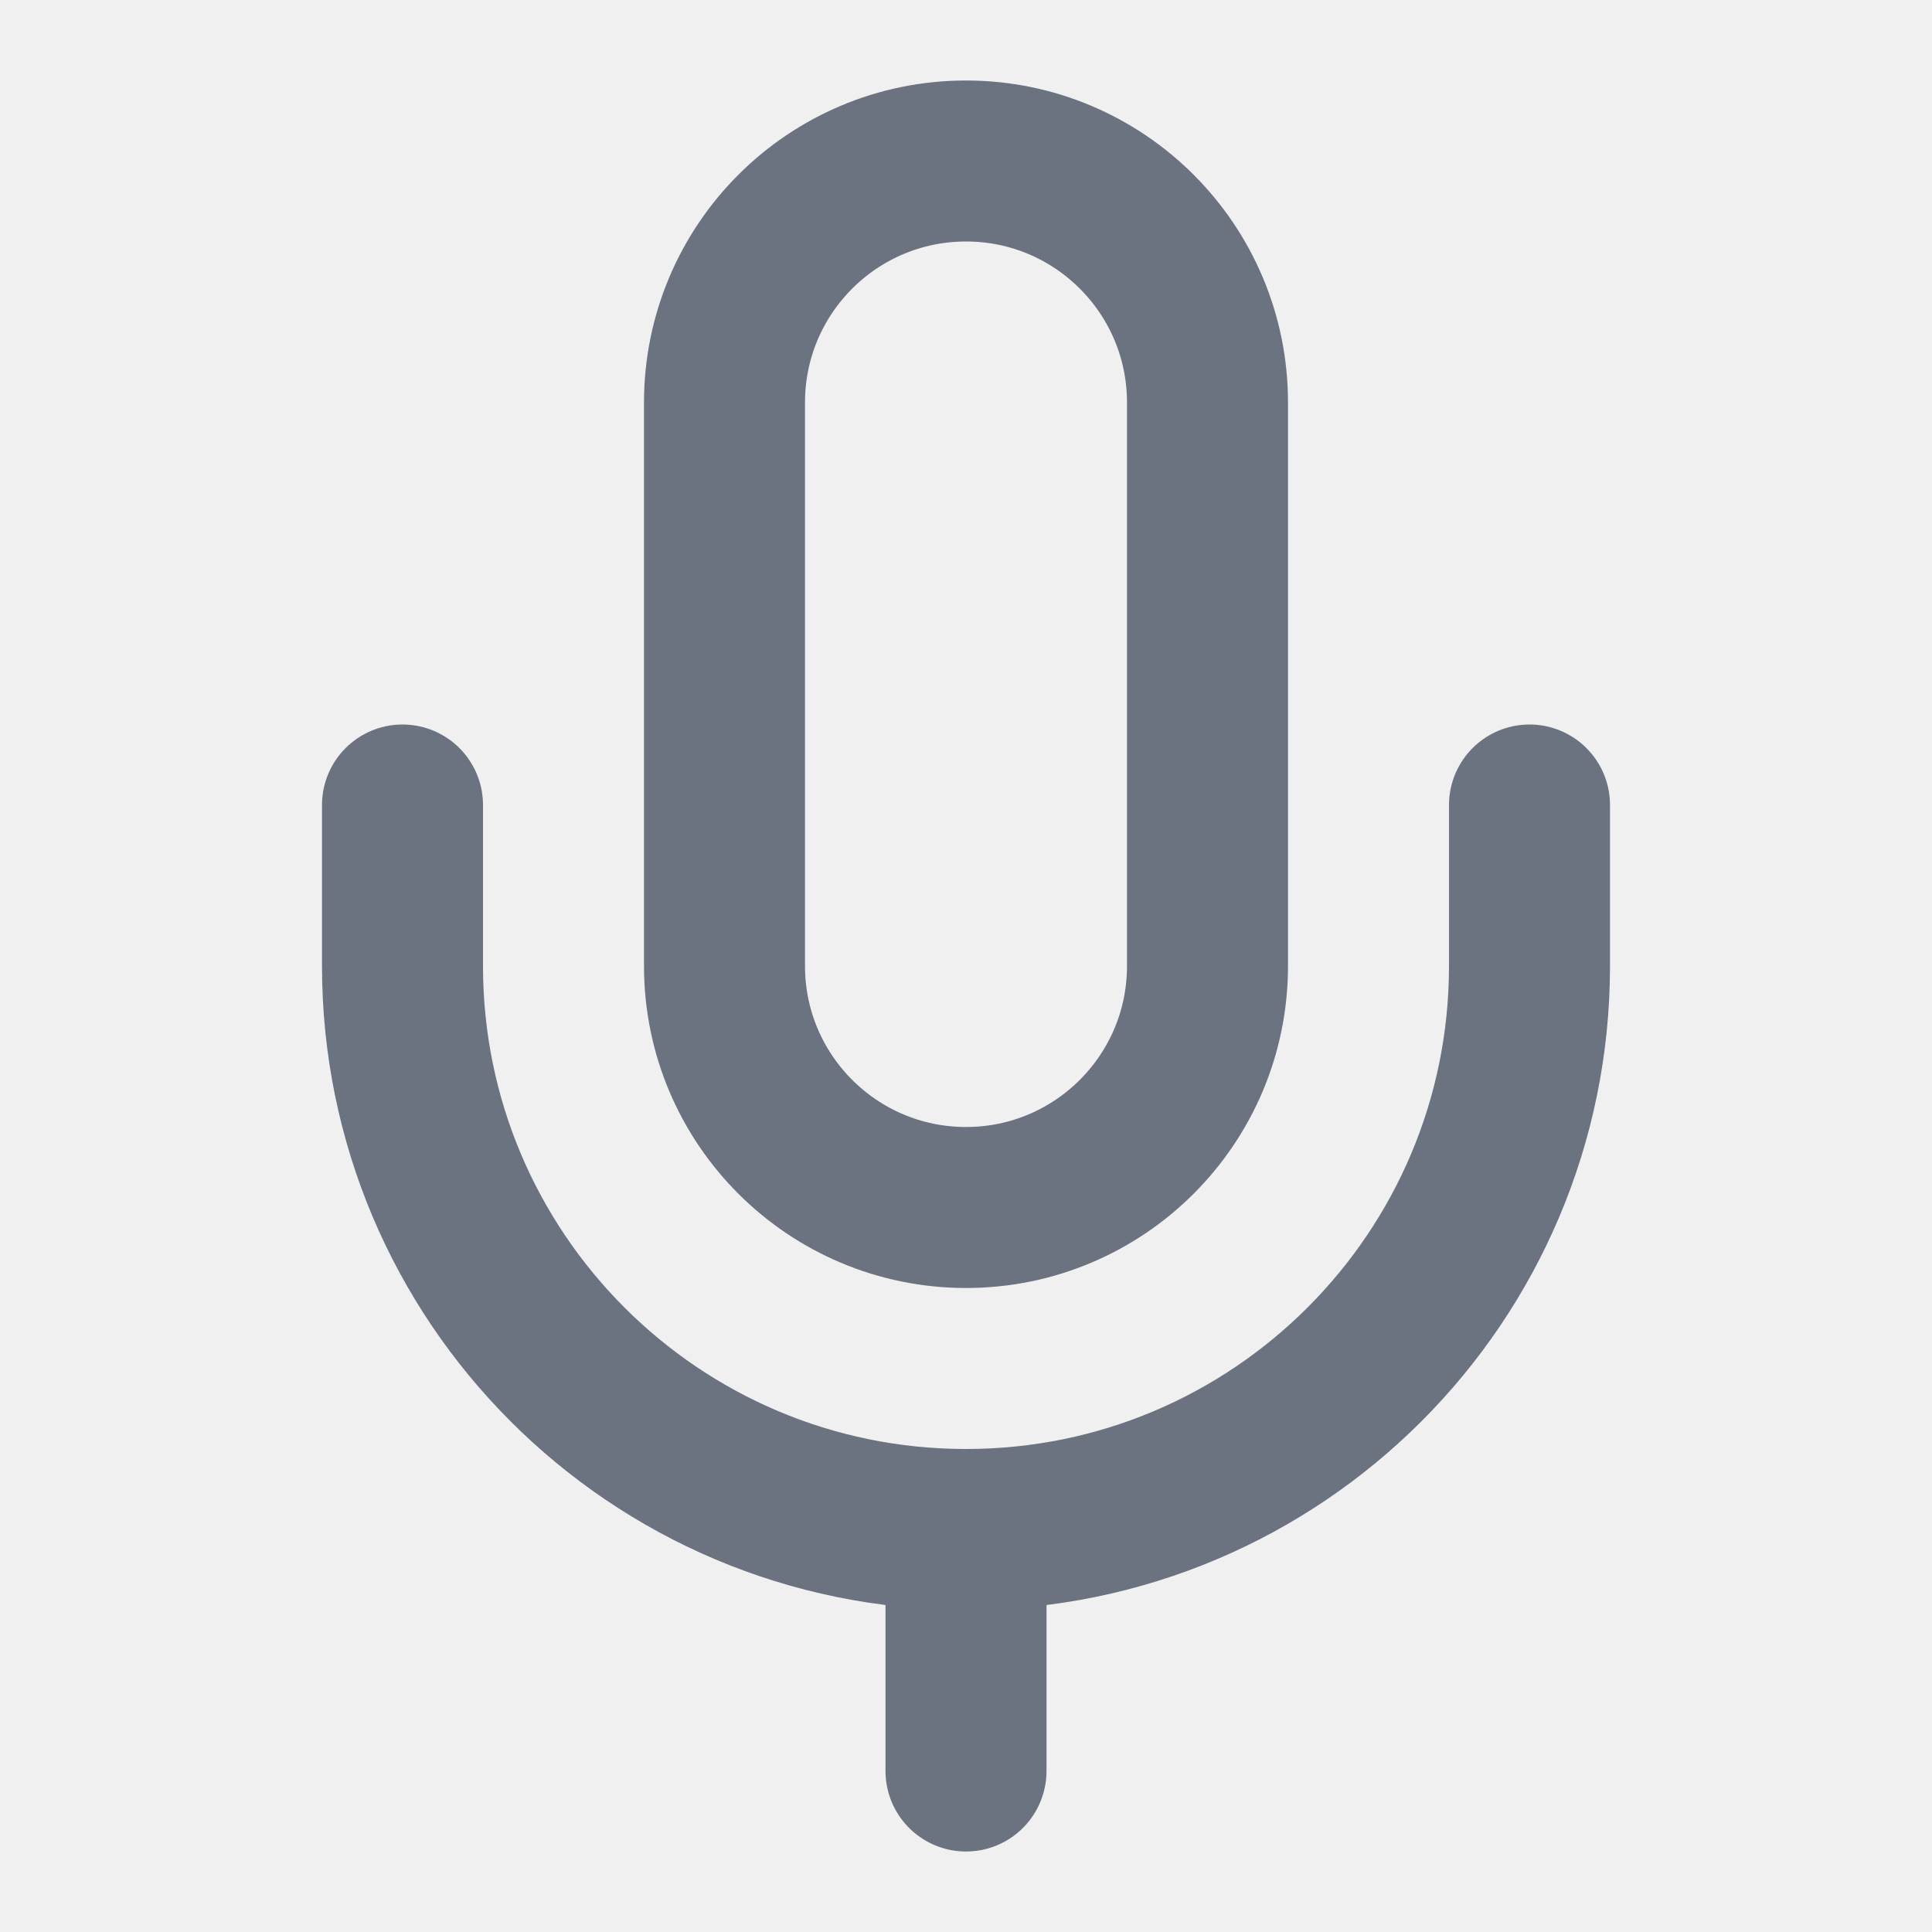
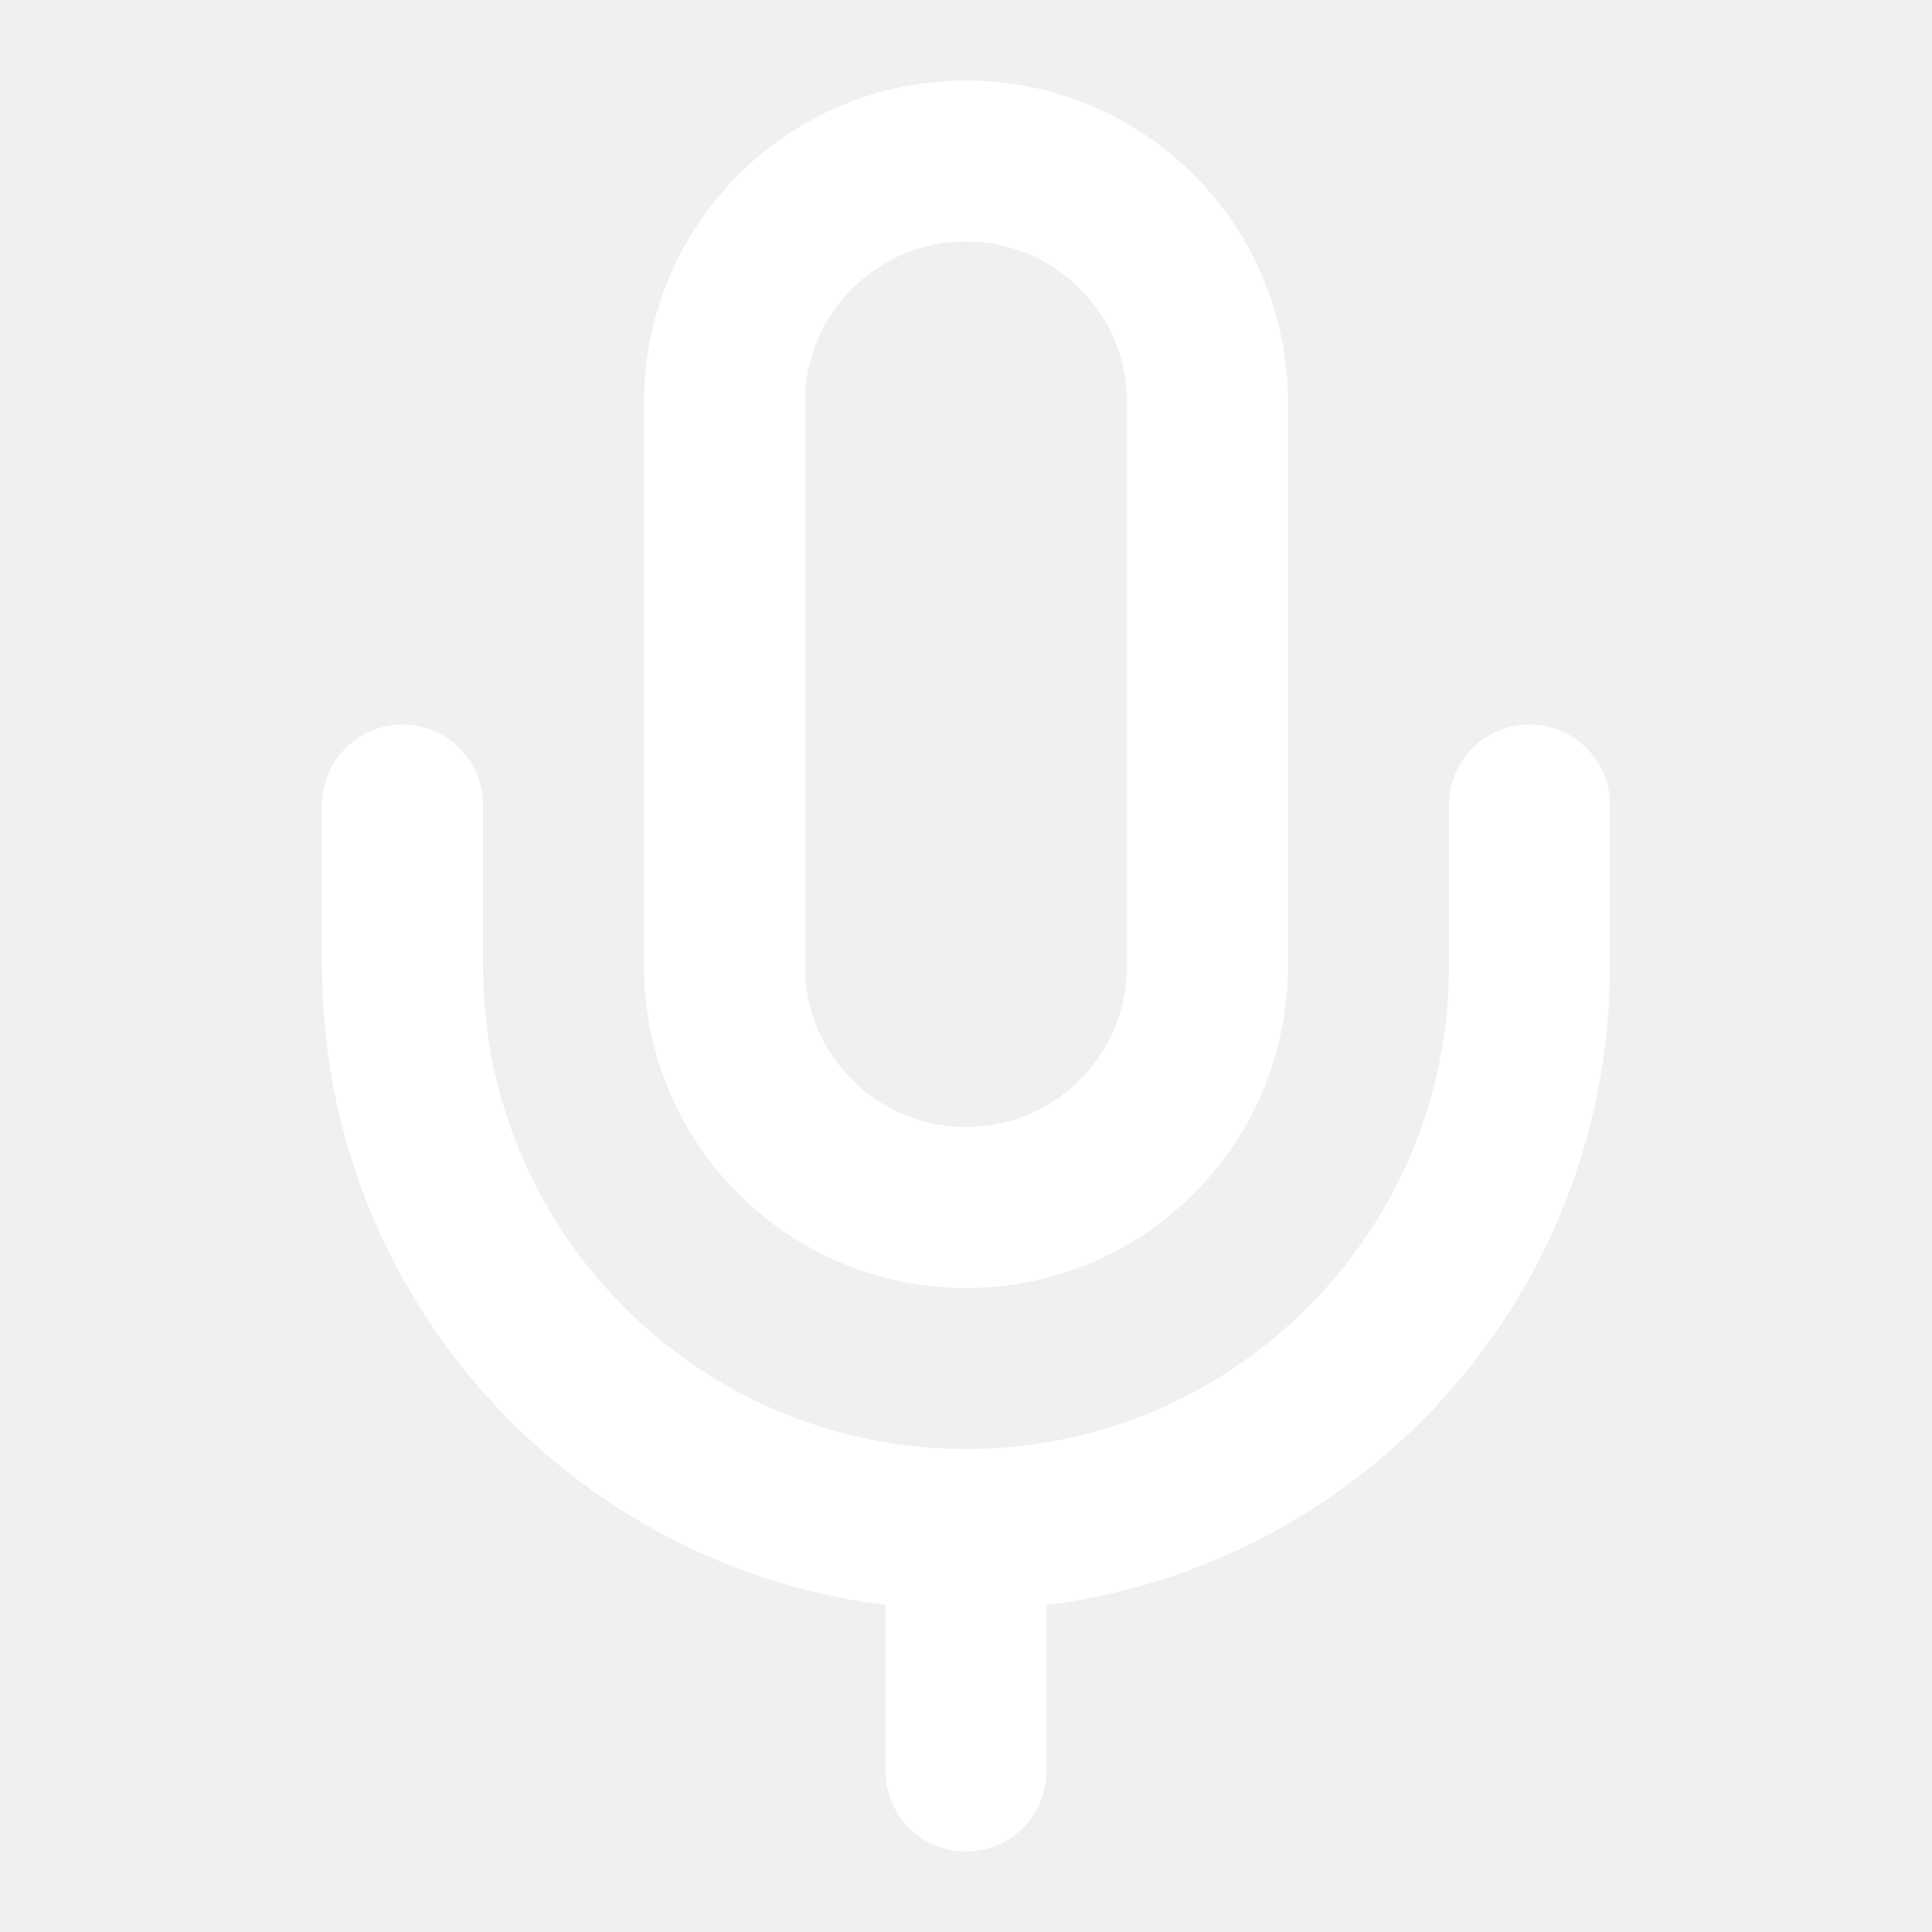
- <svg xmlns="http://www.w3.org/2000/svg" width="24" height="24" viewBox="0 0 24 24" fill="none" stroke="#6b7280" stroke-width="2" stroke-linecap="round" stroke-linejoin="round" class="lucide lucide-mic">
+ <svg xmlns="http://www.w3.org/2000/svg" width="24" height="24" viewBox="0 0 24 24" fill="none" stroke="#fff" stroke-width="2" stroke-linecap="round" stroke-linejoin="round" class="lucide lucide-mic">
  <path d="M12 2a3 3 0 0 0-3 3v7a3 3 0 0 0 6 0V5a3 3 0 0 0-3-3Z" />
  <path d="M19 10v2a7 7 0 0 1-14 0v-2" />
  <line x1="12" x2="12" y1="19" y2="22" />
</svg>
